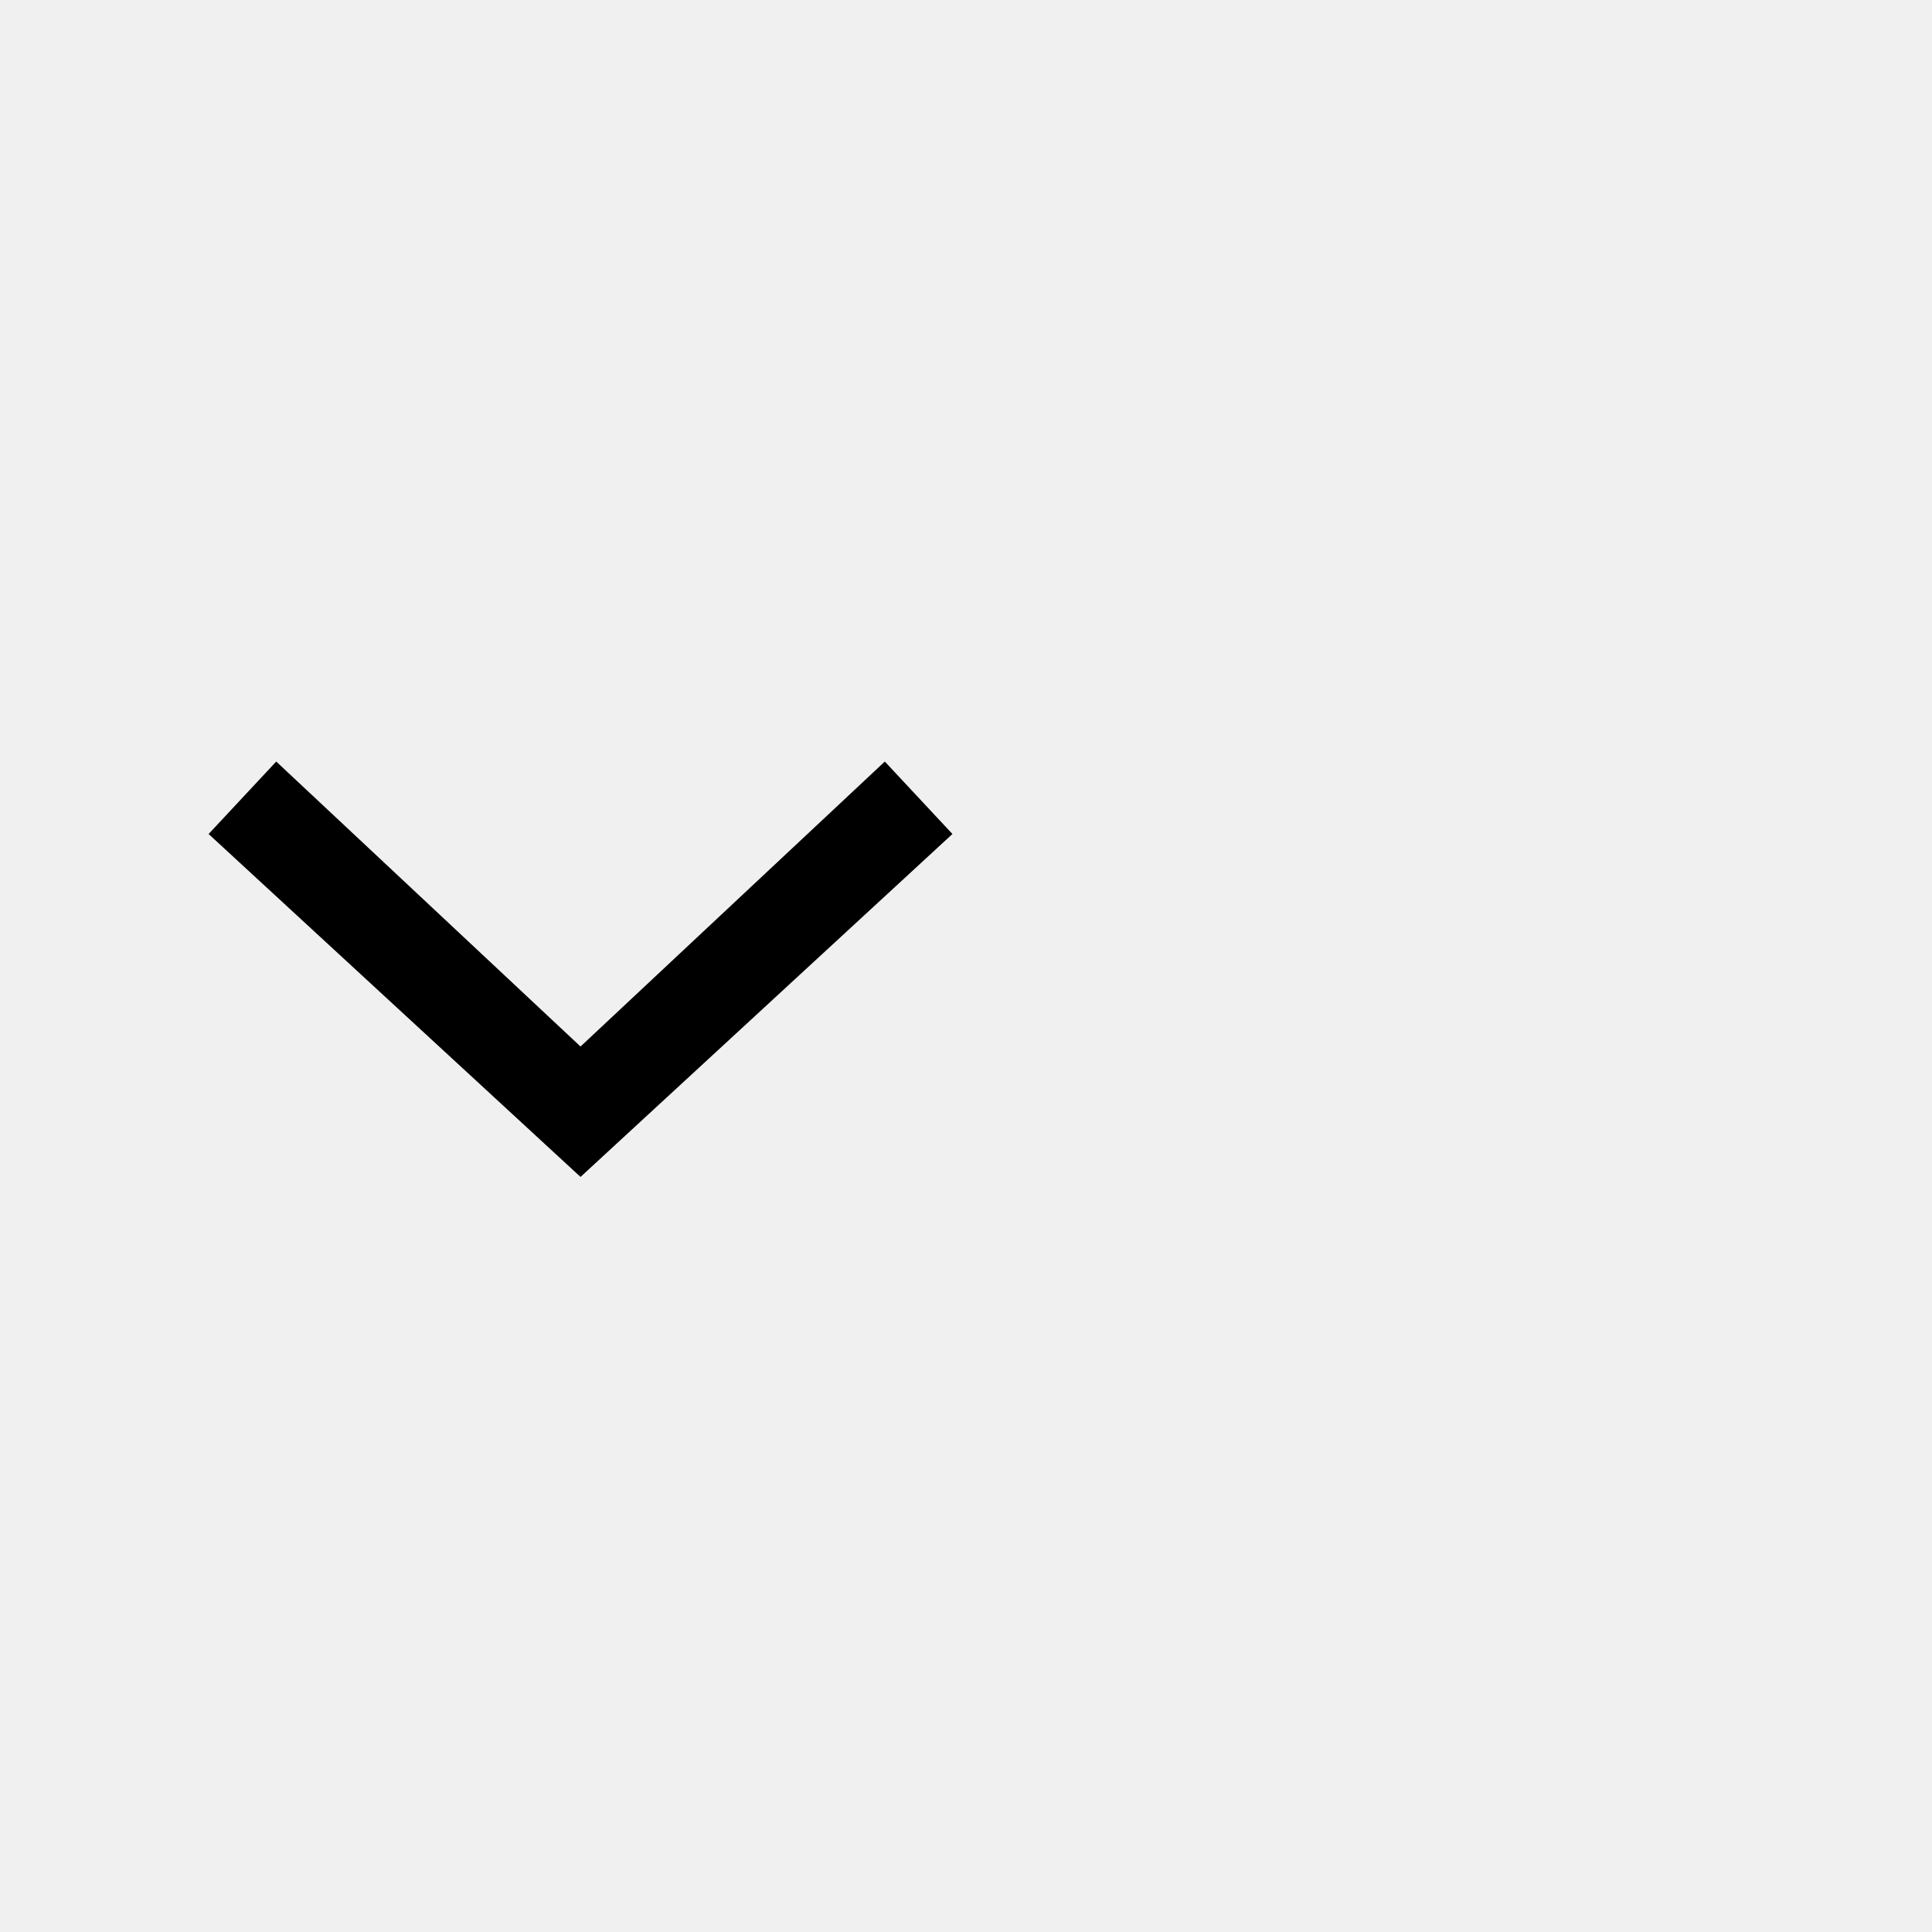
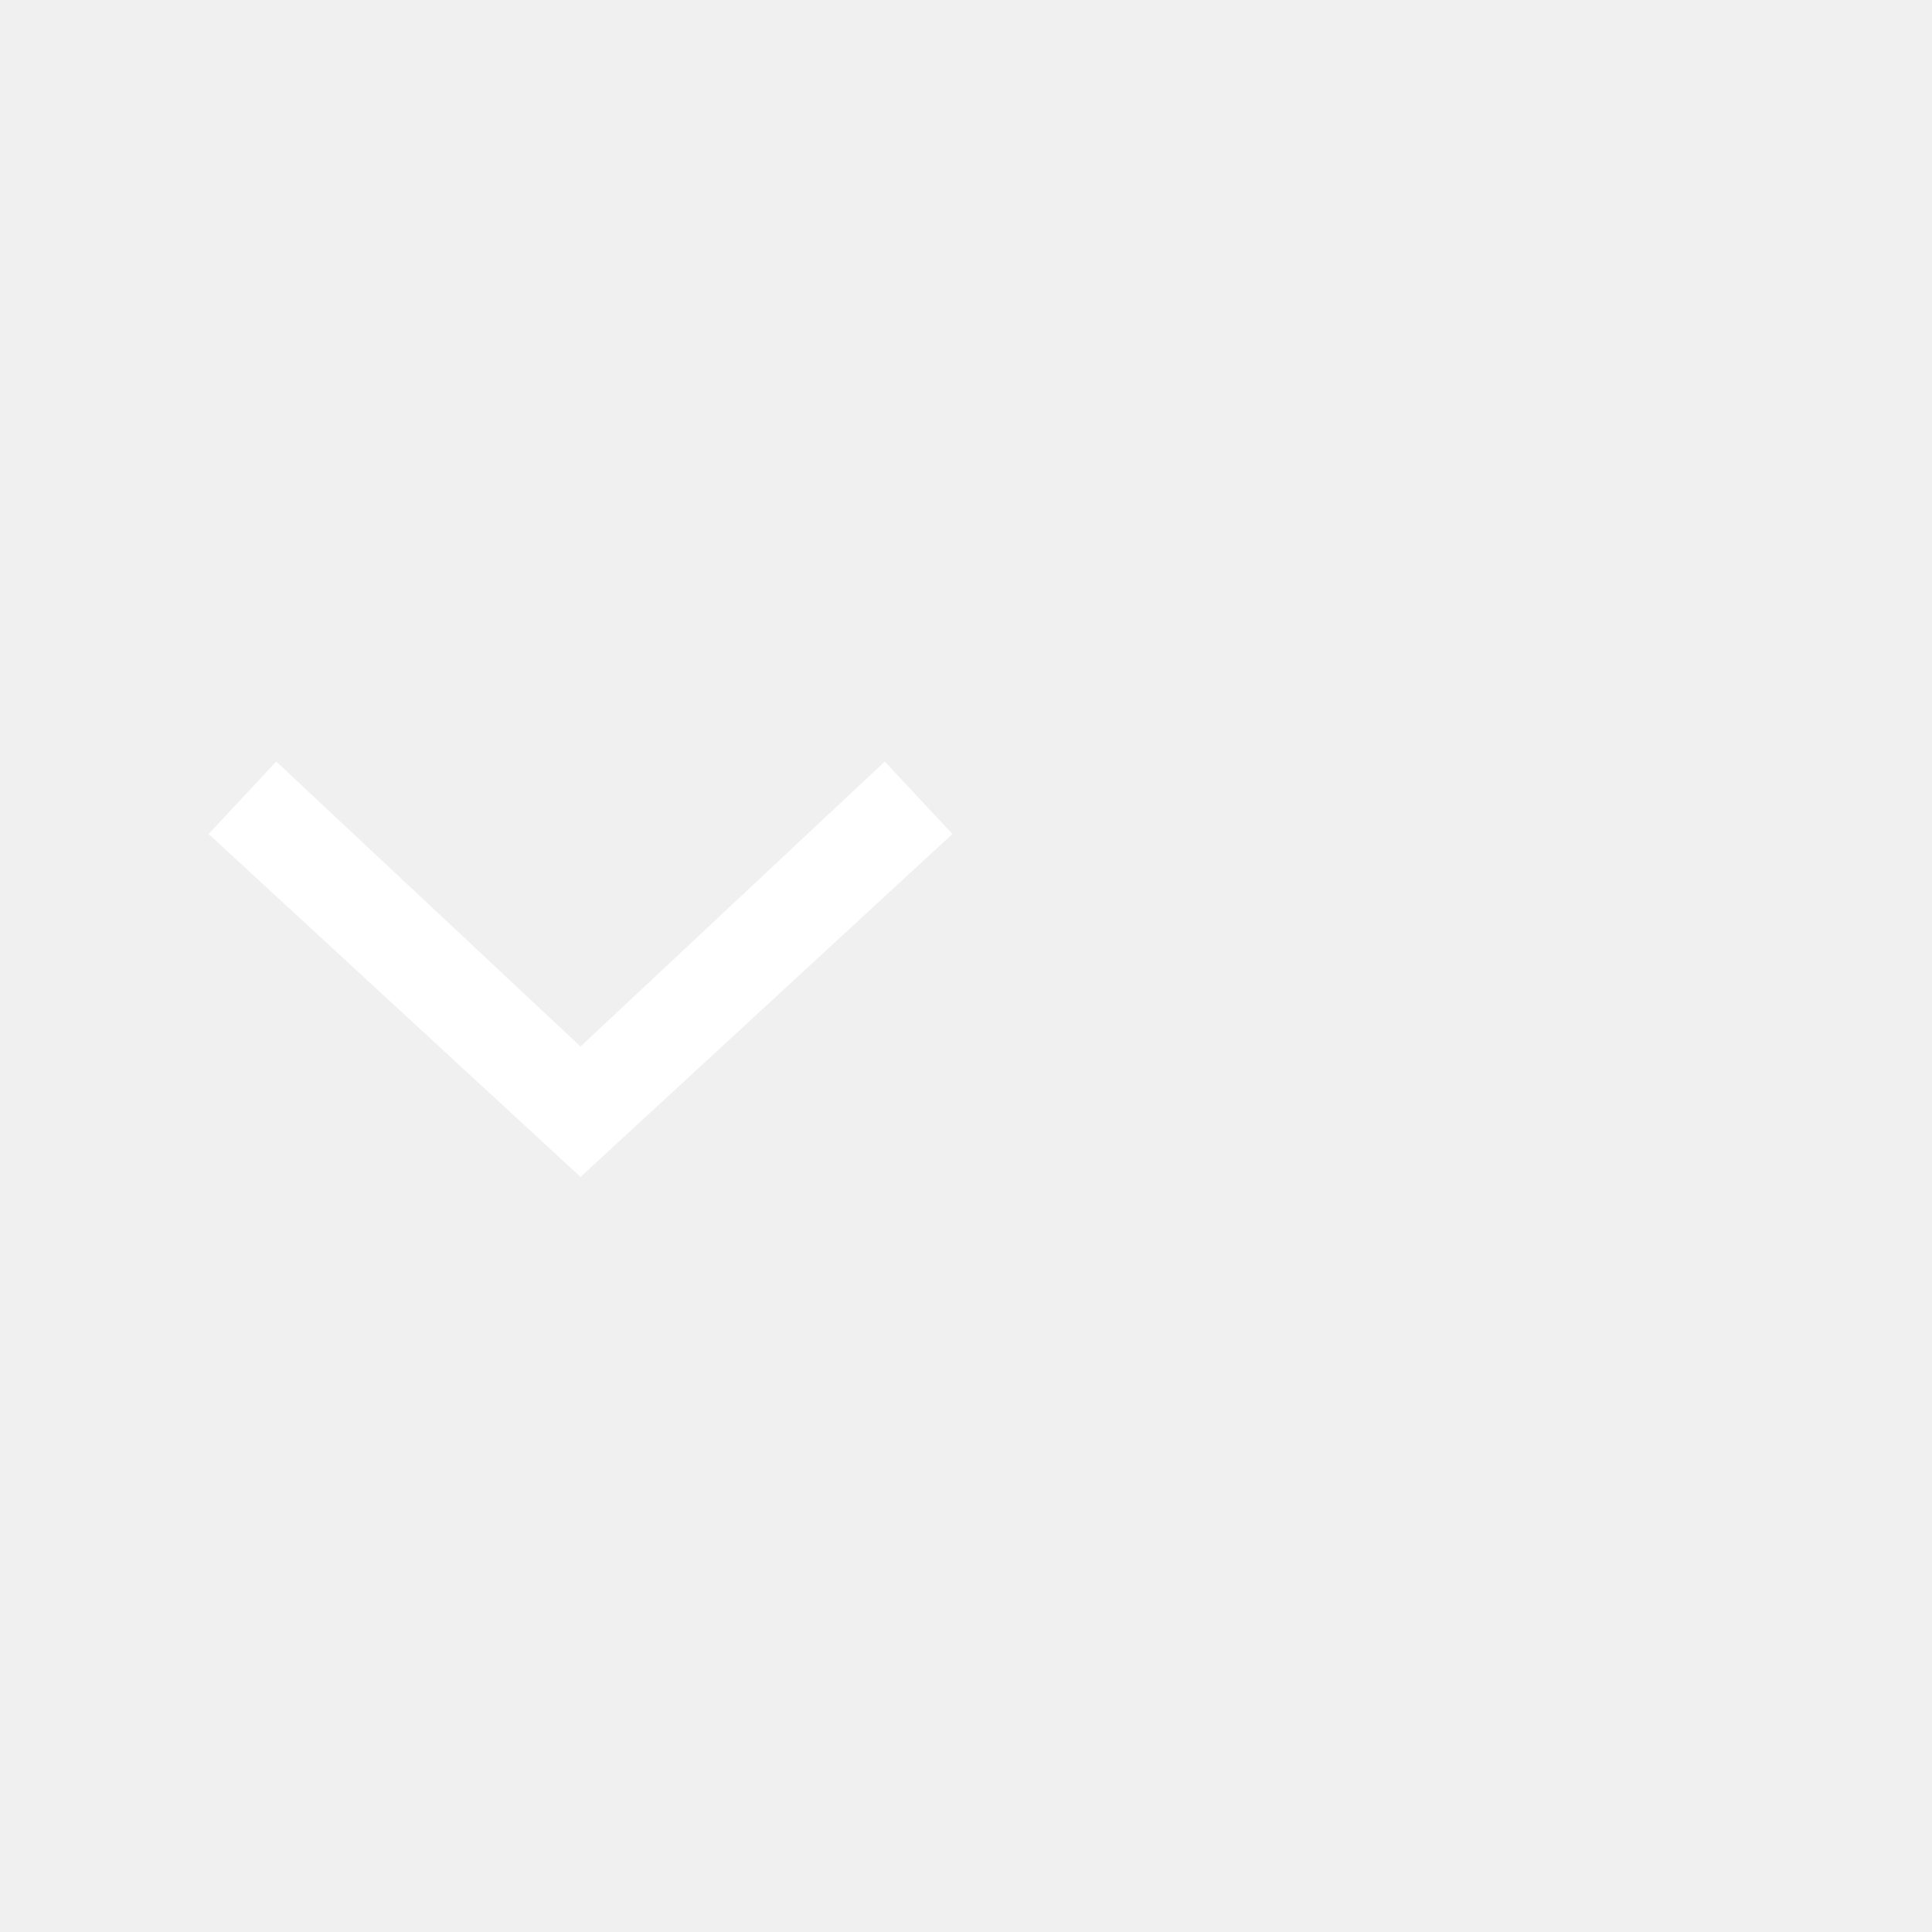
<svg xmlns="http://www.w3.org/2000/svg" version="1.1" id="Ebene_1" x="0px" y="0px" viewBox="0 0 40 40" style="enable-background:new 0 0 40 40;" xml:space="preserve">
  <style type="text/css">
- 	.st0{fill-rule:evenodd;clip-rule:evenodd;}
+ 	.st0{fill-rule:evenodd;clip-rule:evenodd;fill:#FFFFFF;}
	.st1{fill:none;}
</style>
  <g id="ComboBox">
    <g id="ic-arrow-drop-down" transform="translate(0, 8)">
      <g id="Group_8822" transform="translate(4.319, 7.767)">
        <polygon id="Path_18879" class="st0" points="7.7,8.6 0,1.5 1.4,0 7.7,5.9 14,0 15.4,1.5    " />
      </g>
      <polygon id="Rectangle_4407" class="st1" points="0,0 24,0 24,24 0,24   " />
    </g>
  </g>
</svg>
